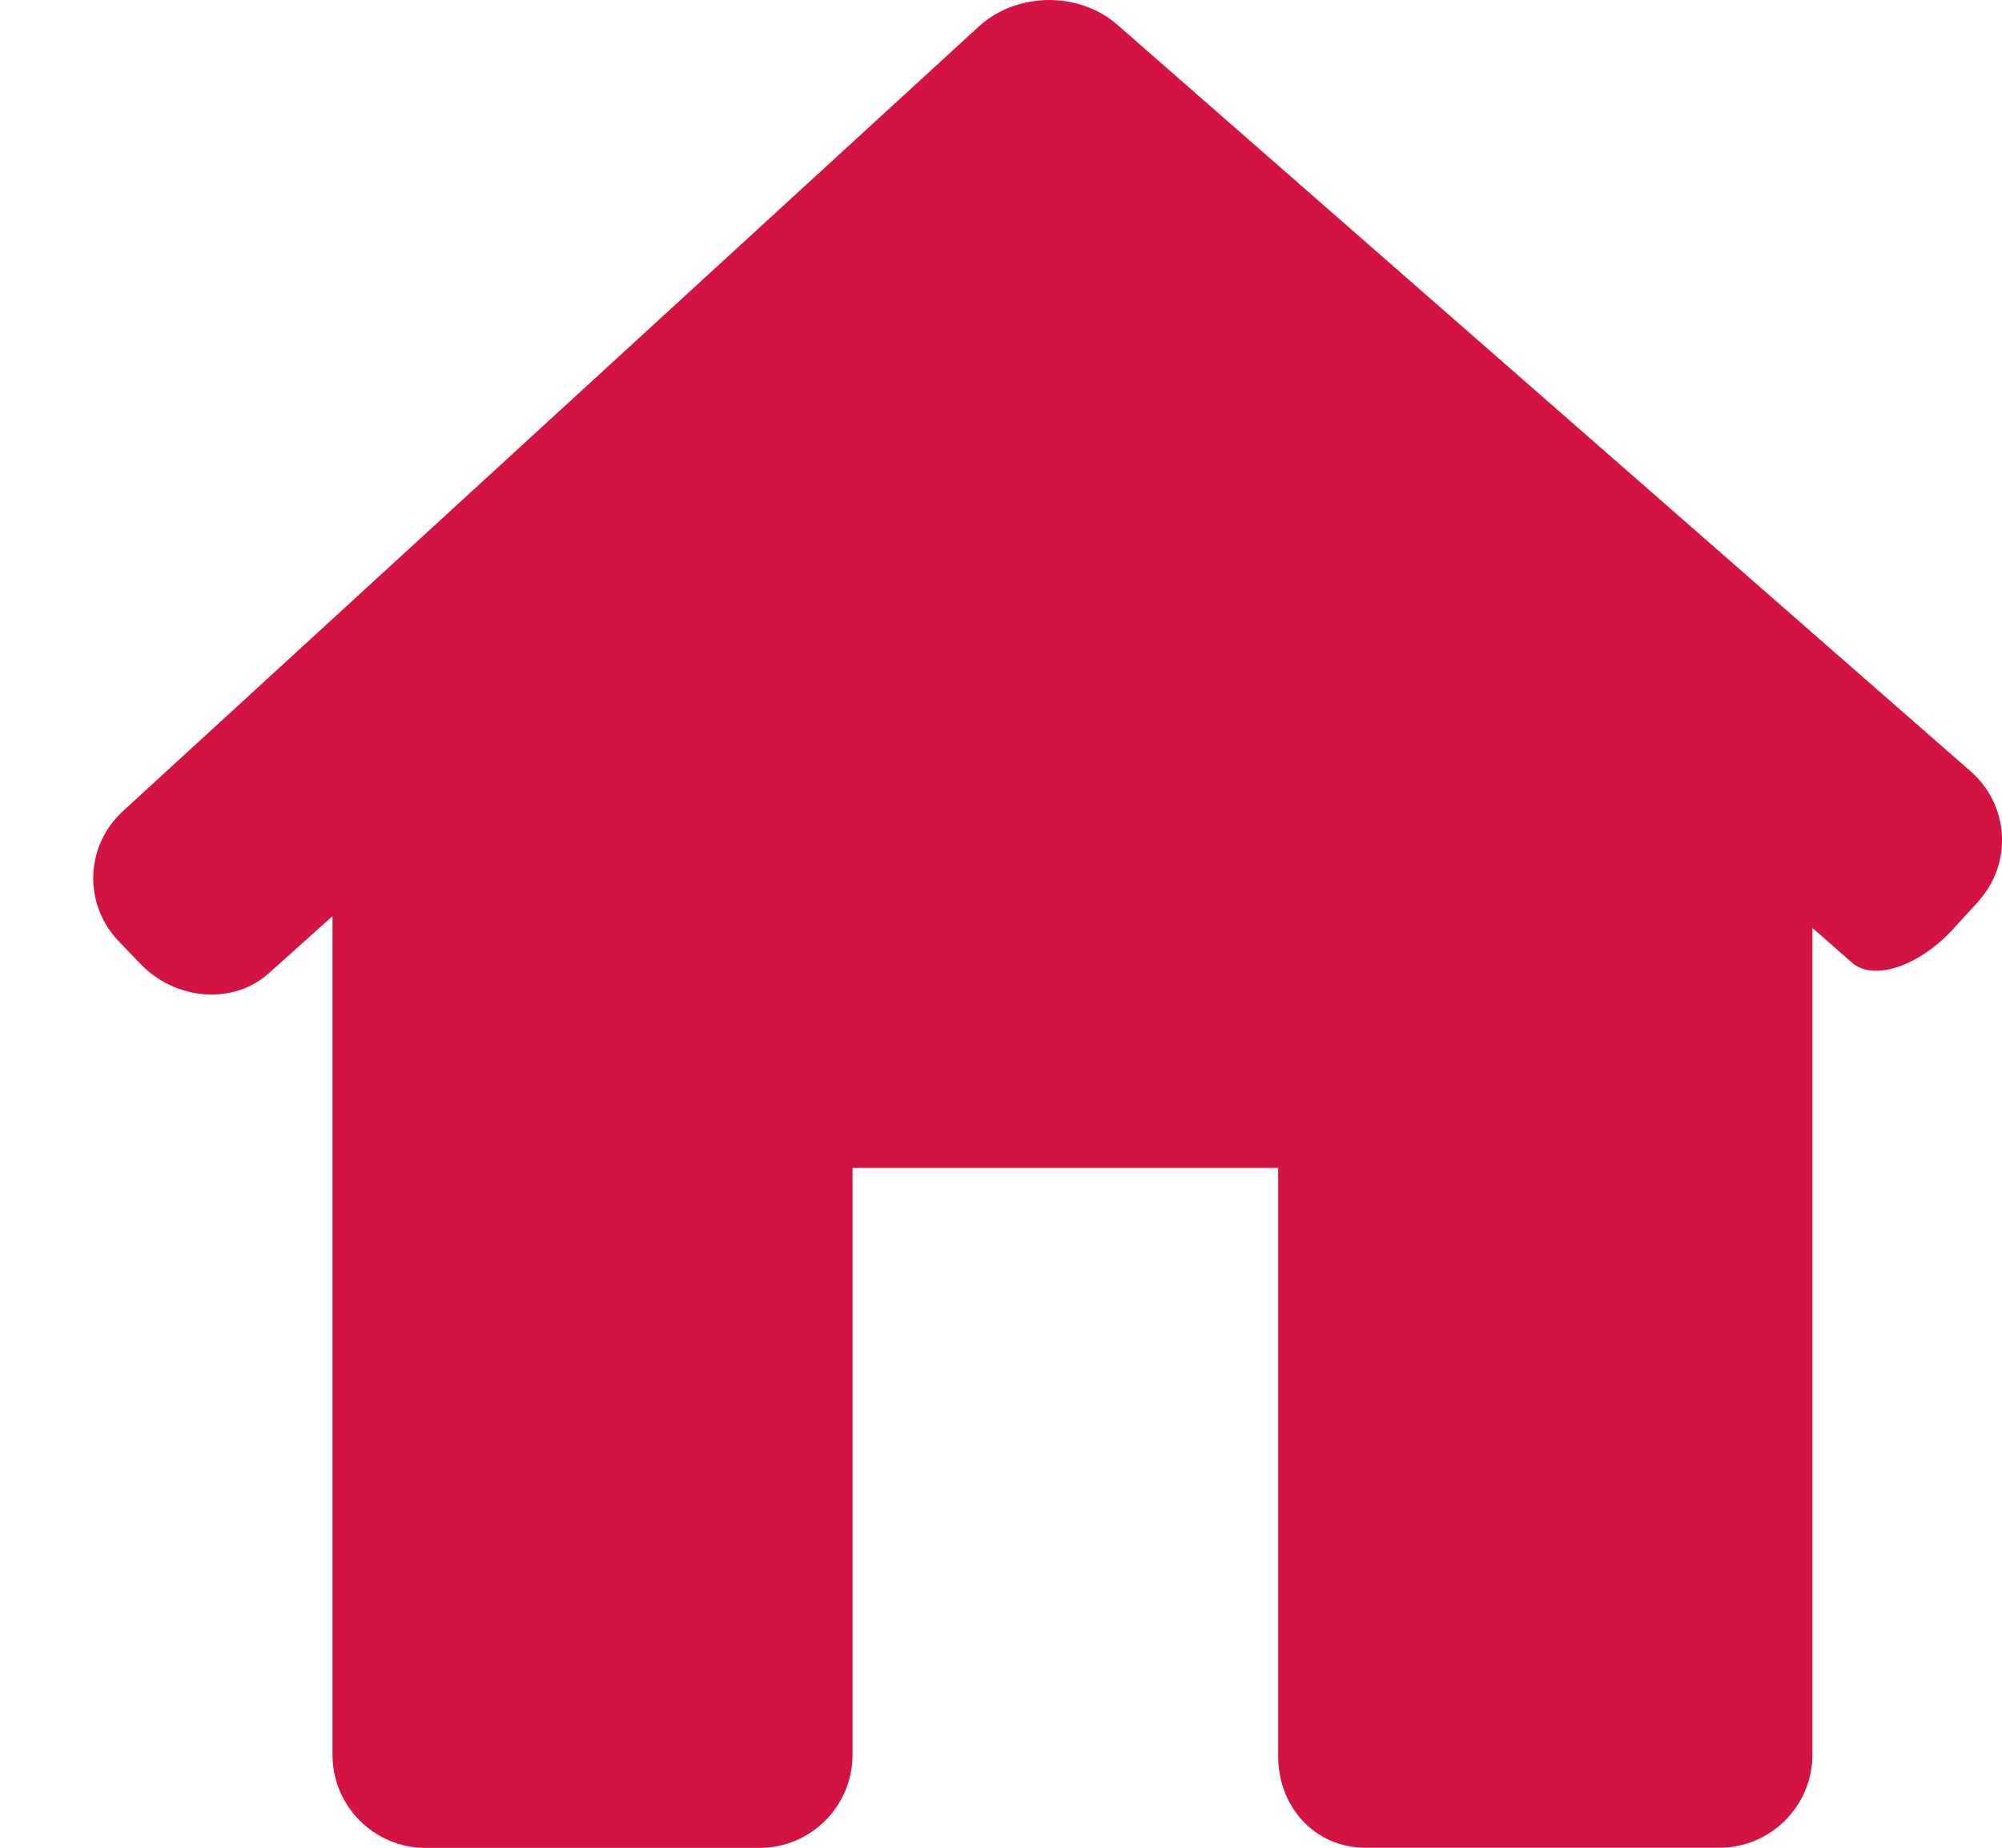
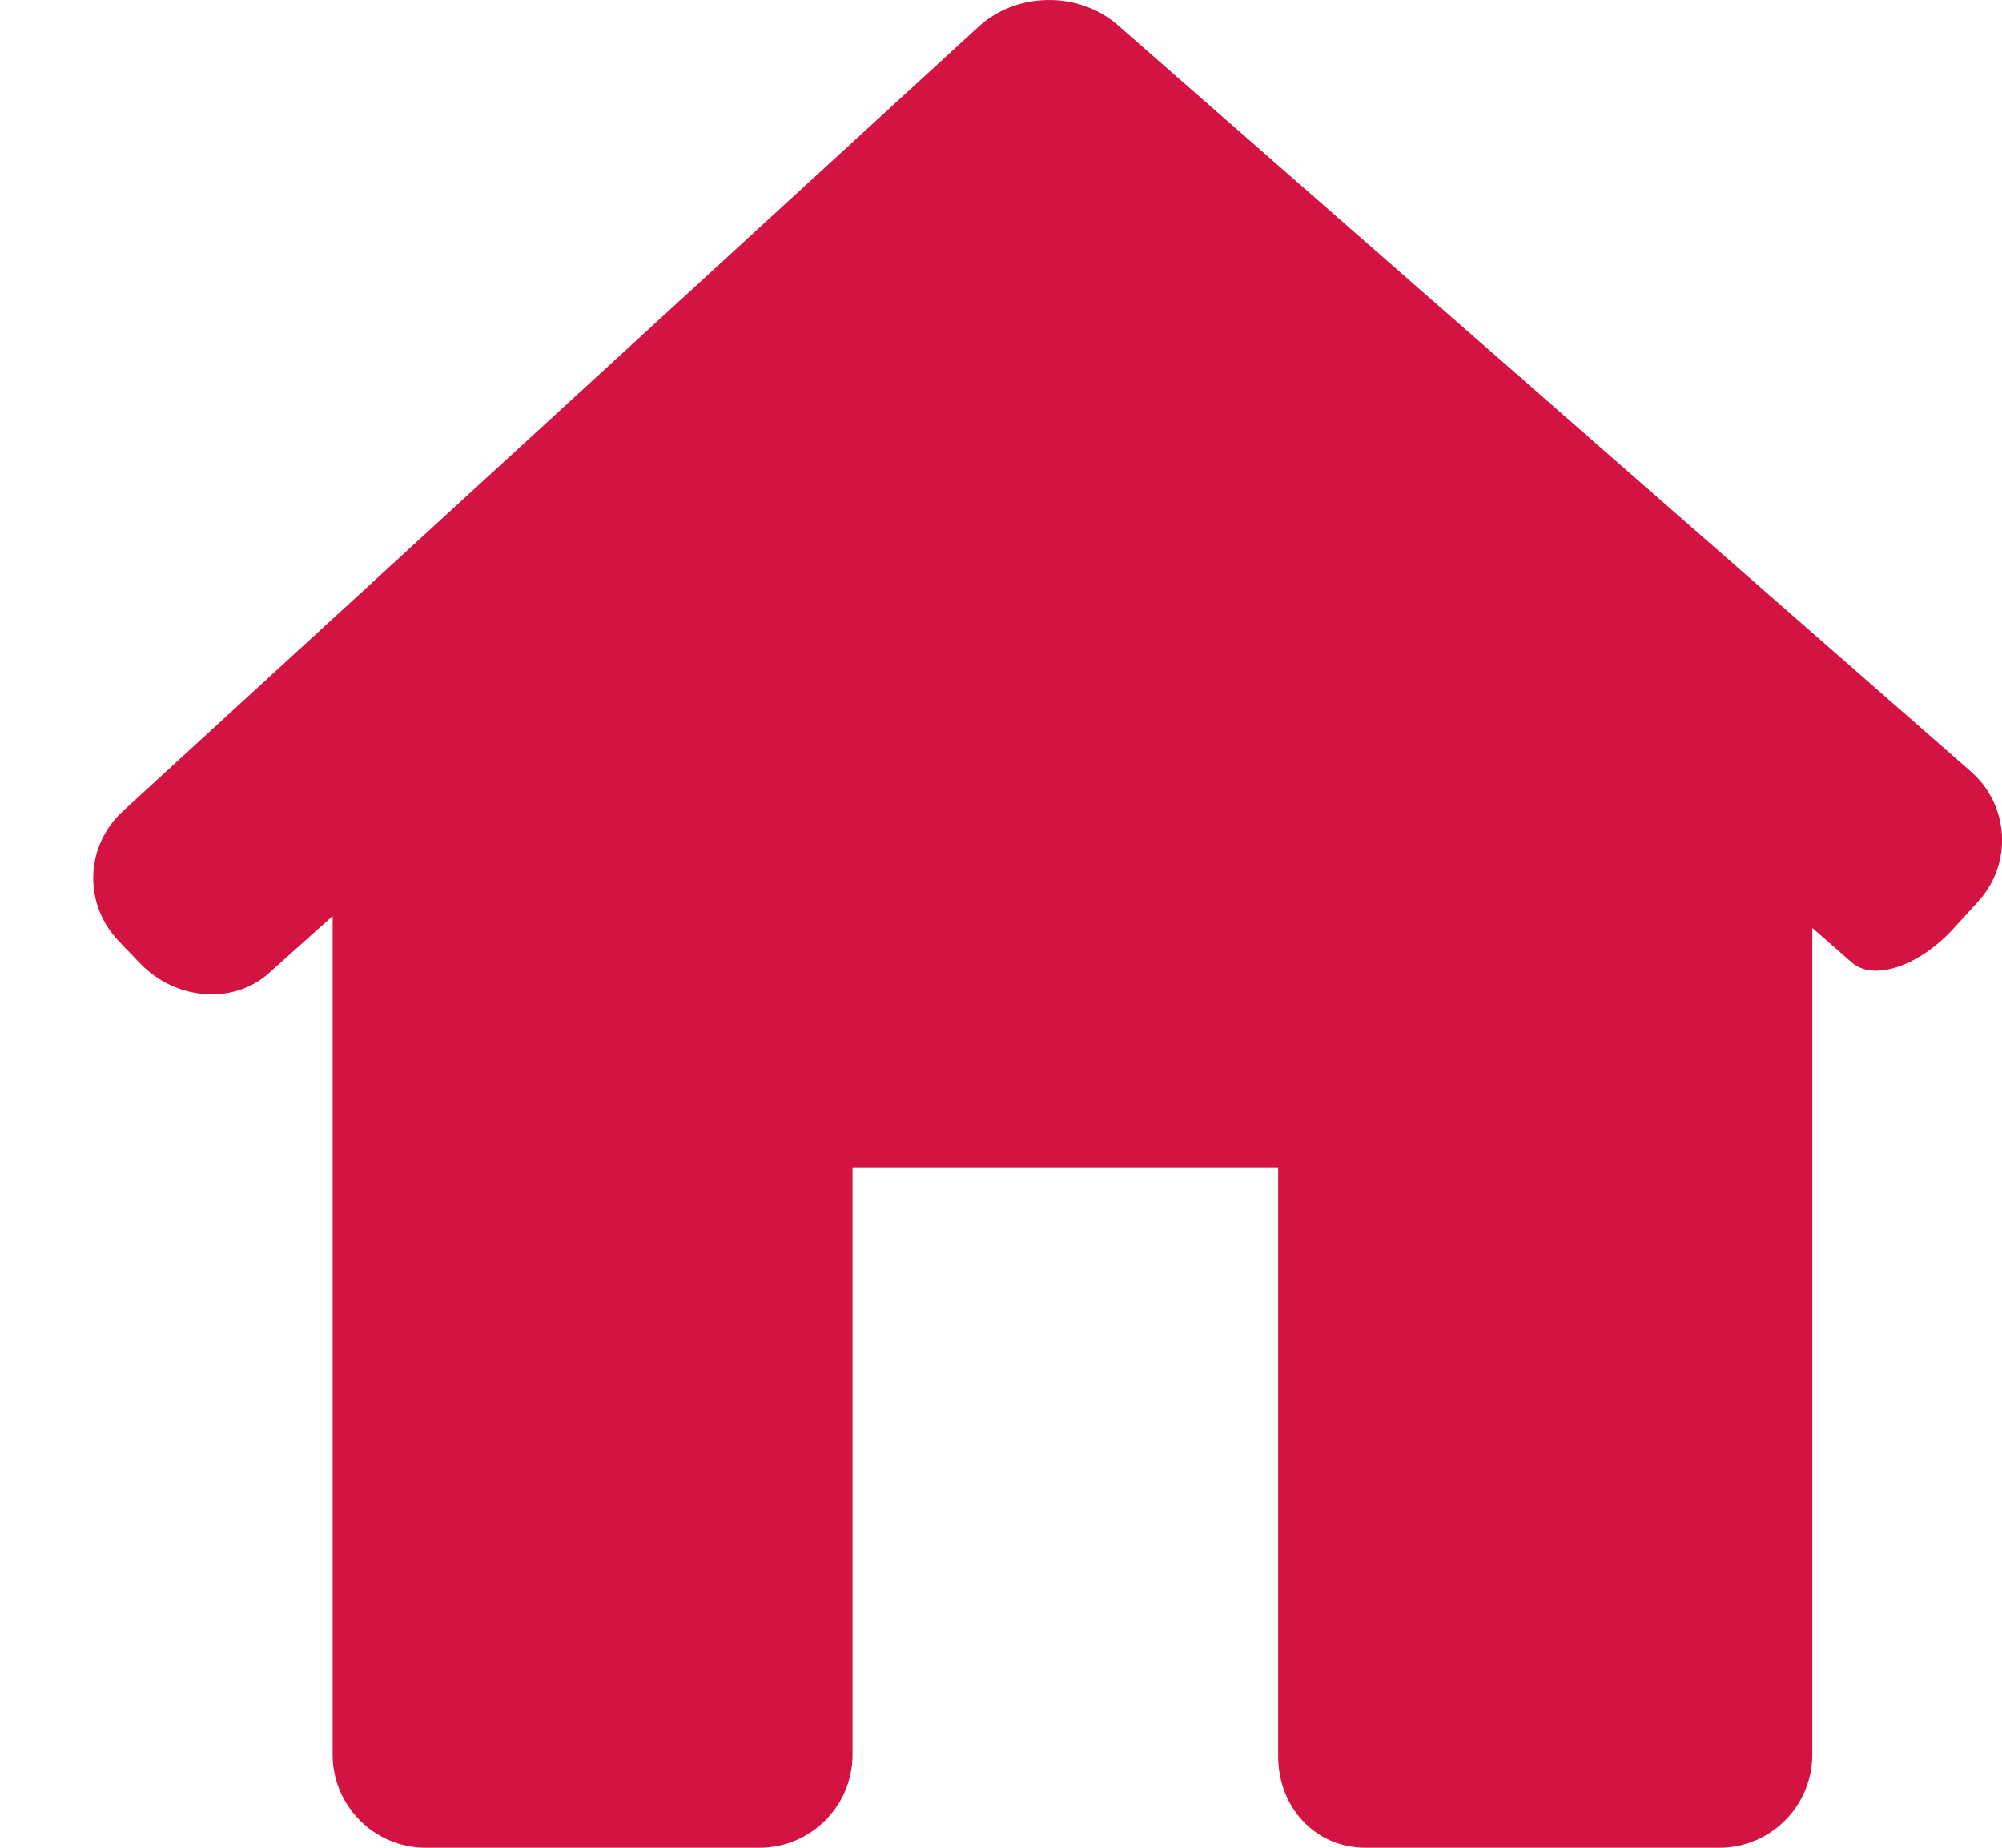
- <svg width="13" height="12" fill="none">
-   <path d="M12.845 5.855c.225-.247.203-.626-.049-.846L7.257.162c-.251-.22-.655-.215-.901.01L.798 5.268c-.246.226-.258.604-.027.845l.139.145c.231.241.605.269.834.064l.415-.372v5.446c0 .334.271.605.605.605h2.167c.334 0 .605-.271.605-.605V7.585h2.764v3.81c-.005.334.234.605.568.605h2.296c.334 0 .605-.271.605-.605V6.026s.115.101.256.225c.141.124.438.025.663-.223l.158-.173Z" fill="#D31342" />
+ <svg xmlns="http://www.w3.org/2000/svg" width="13" height="12" viewBox="0 0 13 12" fill="none">
+   <path d="M12.845 5.855C13.07 5.608 13.048 5.229 12.796 5.009L7.257 0.162C7.005 -0.058 6.602 -0.053 6.356 0.172L0.798 5.268C0.552 5.493 0.54 5.871 0.771 6.112L0.91 6.257C1.142 6.498 1.515 6.526 1.745 6.321L2.16 5.949V11.395C2.16 11.729 2.431 12 2.765 12H4.931C5.265 12 5.536 11.729 5.536 11.395V7.585H8.3V11.395C8.295 11.729 8.534 12 8.868 12H11.164C11.498 12 11.768 11.729 11.768 11.395V6.026C11.768 6.026 11.883 6.126 12.025 6.251C12.166 6.375 12.463 6.275 12.687 6.028L12.845 5.855Z" fill="#D31342" />
</svg>
